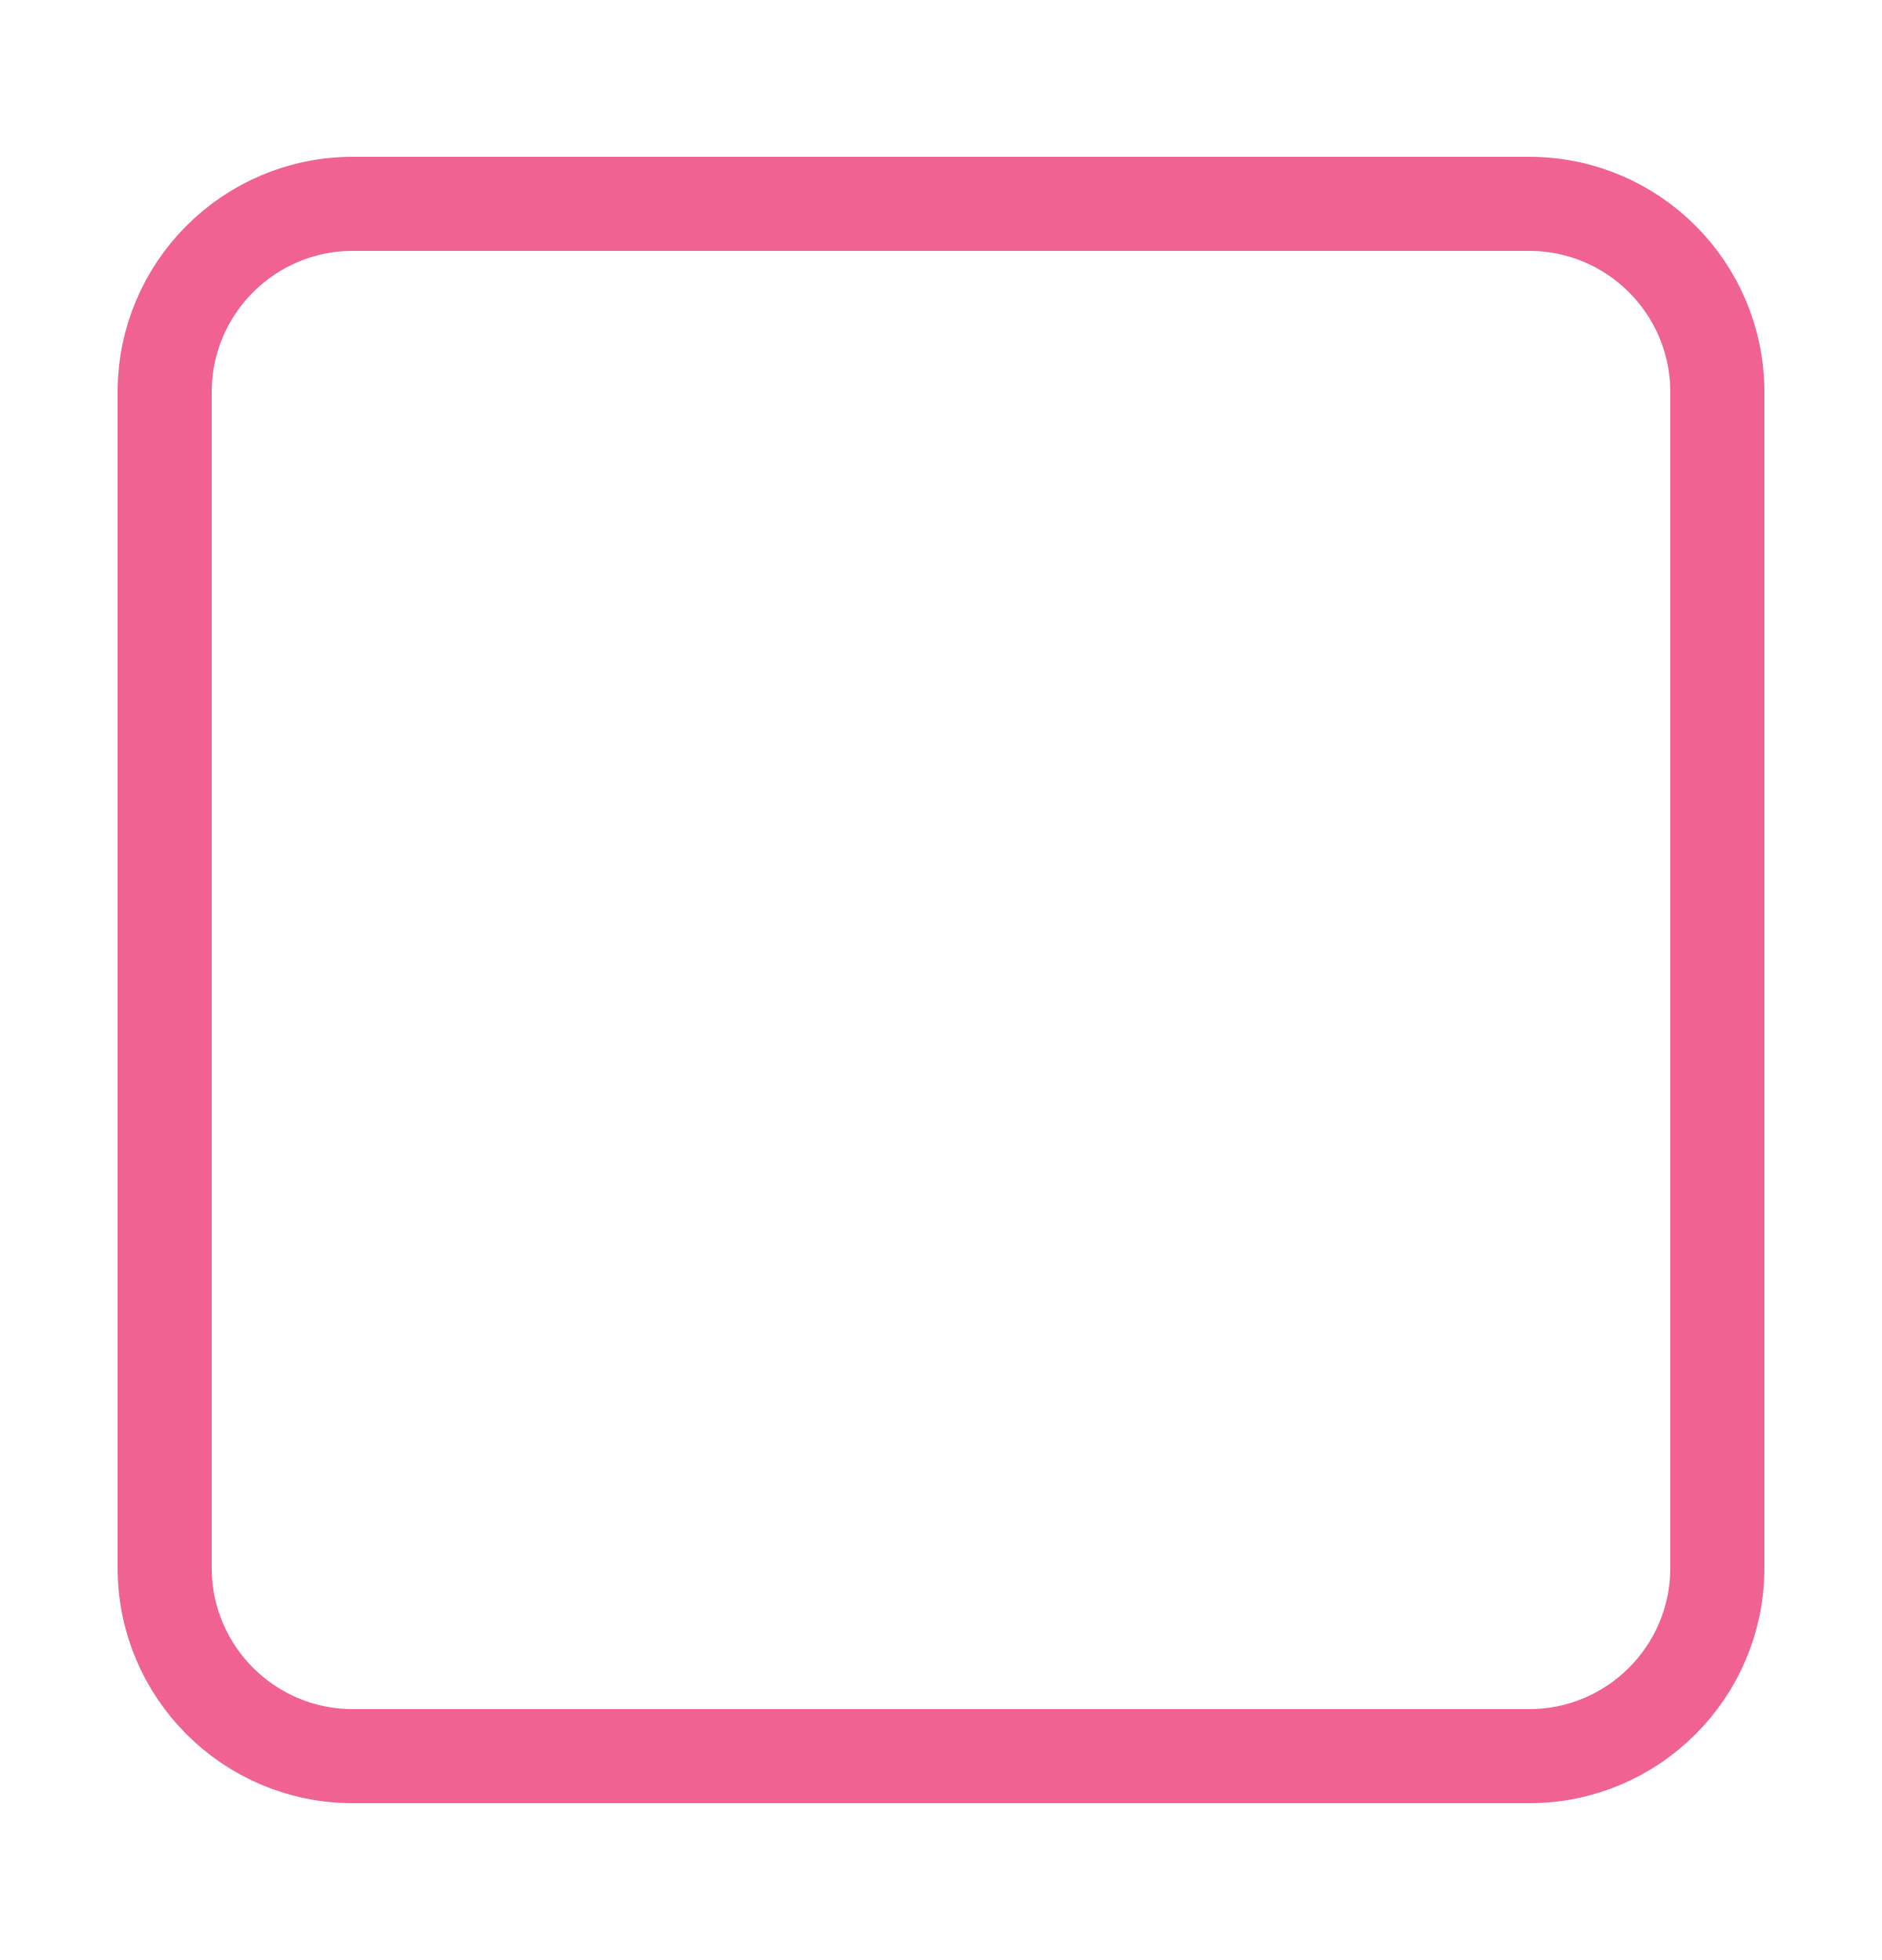
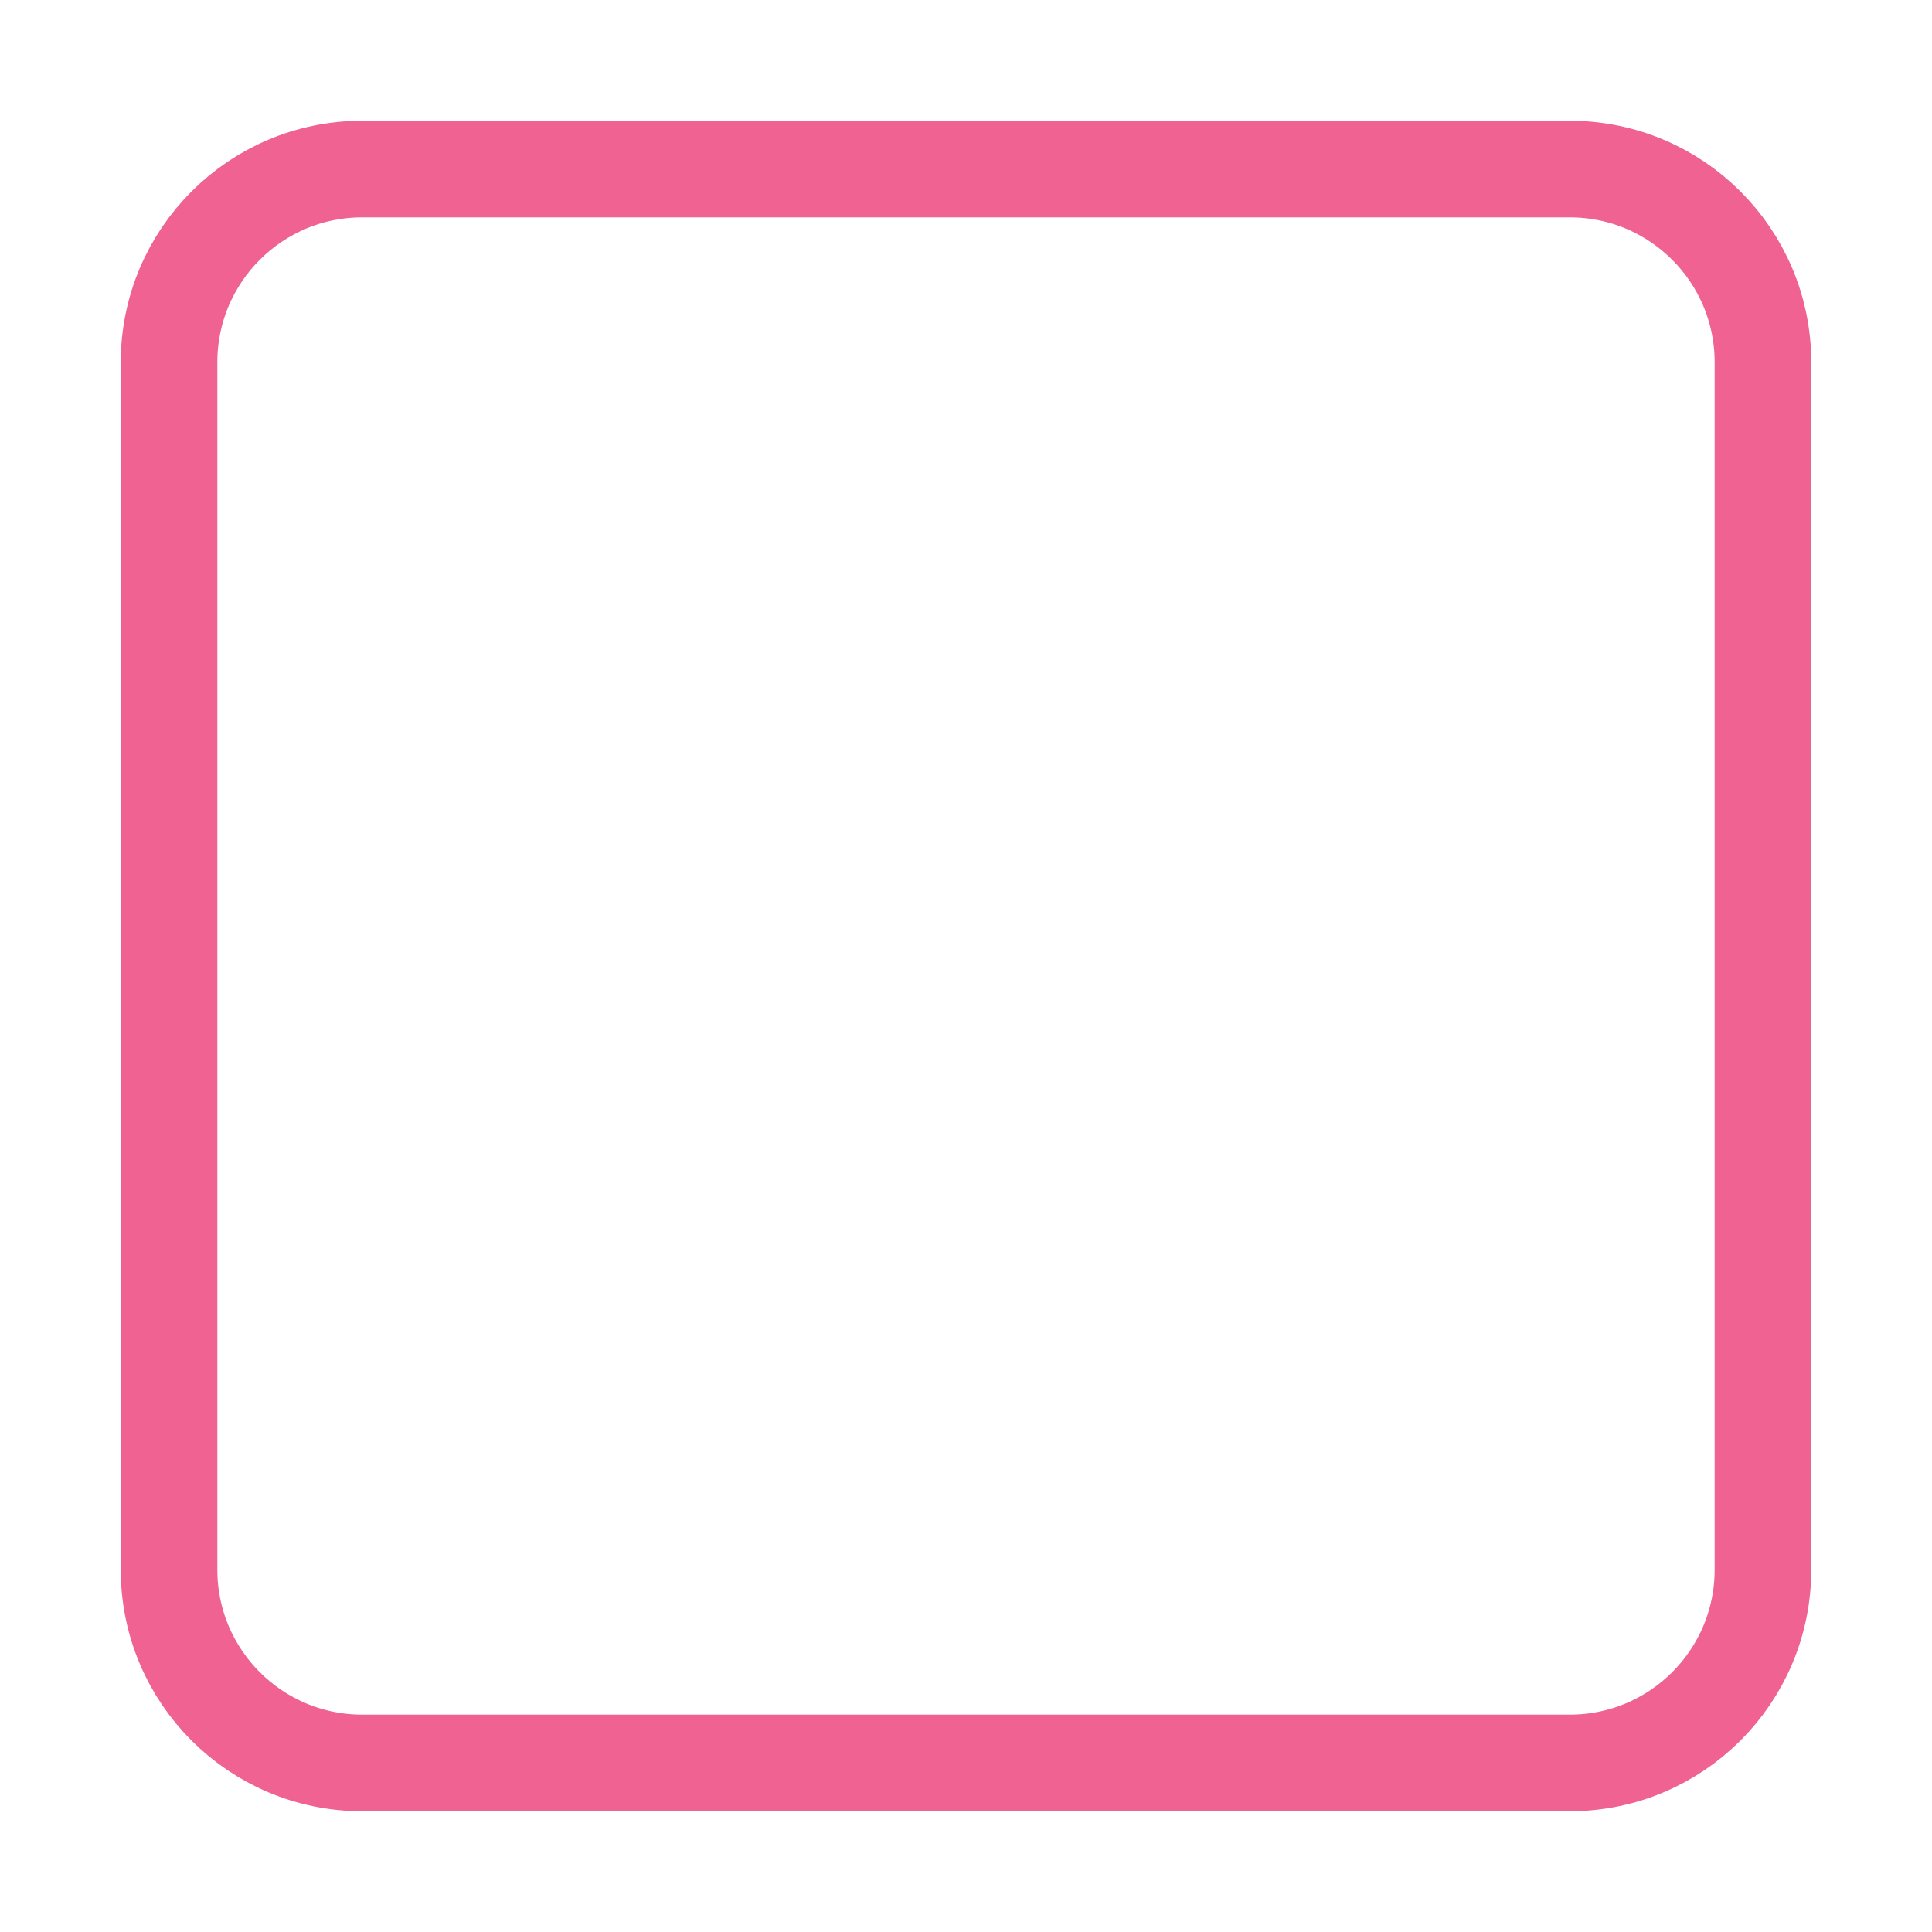
- <svg xmlns="http://www.w3.org/2000/svg" width="24" height="25" viewBox="0 0 24 25" fill="none">
-   <g id="Stack">
-     <rect id="Icon" x="2.1" y="2.6" width="19.8" height="19.8" rx="2.4" stroke="#F06291" stroke-width="1.2" />
-   </g>
+ <svg xmlns="http://www.w3.org/2000/svg" width="24" height="24" viewBox="0 0 24 24" fill="none">
+   <rect x="2.1" y="2.1" width="19.8" height="19.8" rx="2.4" stroke="#F06291" stroke-width="1.2" />
</svg>
